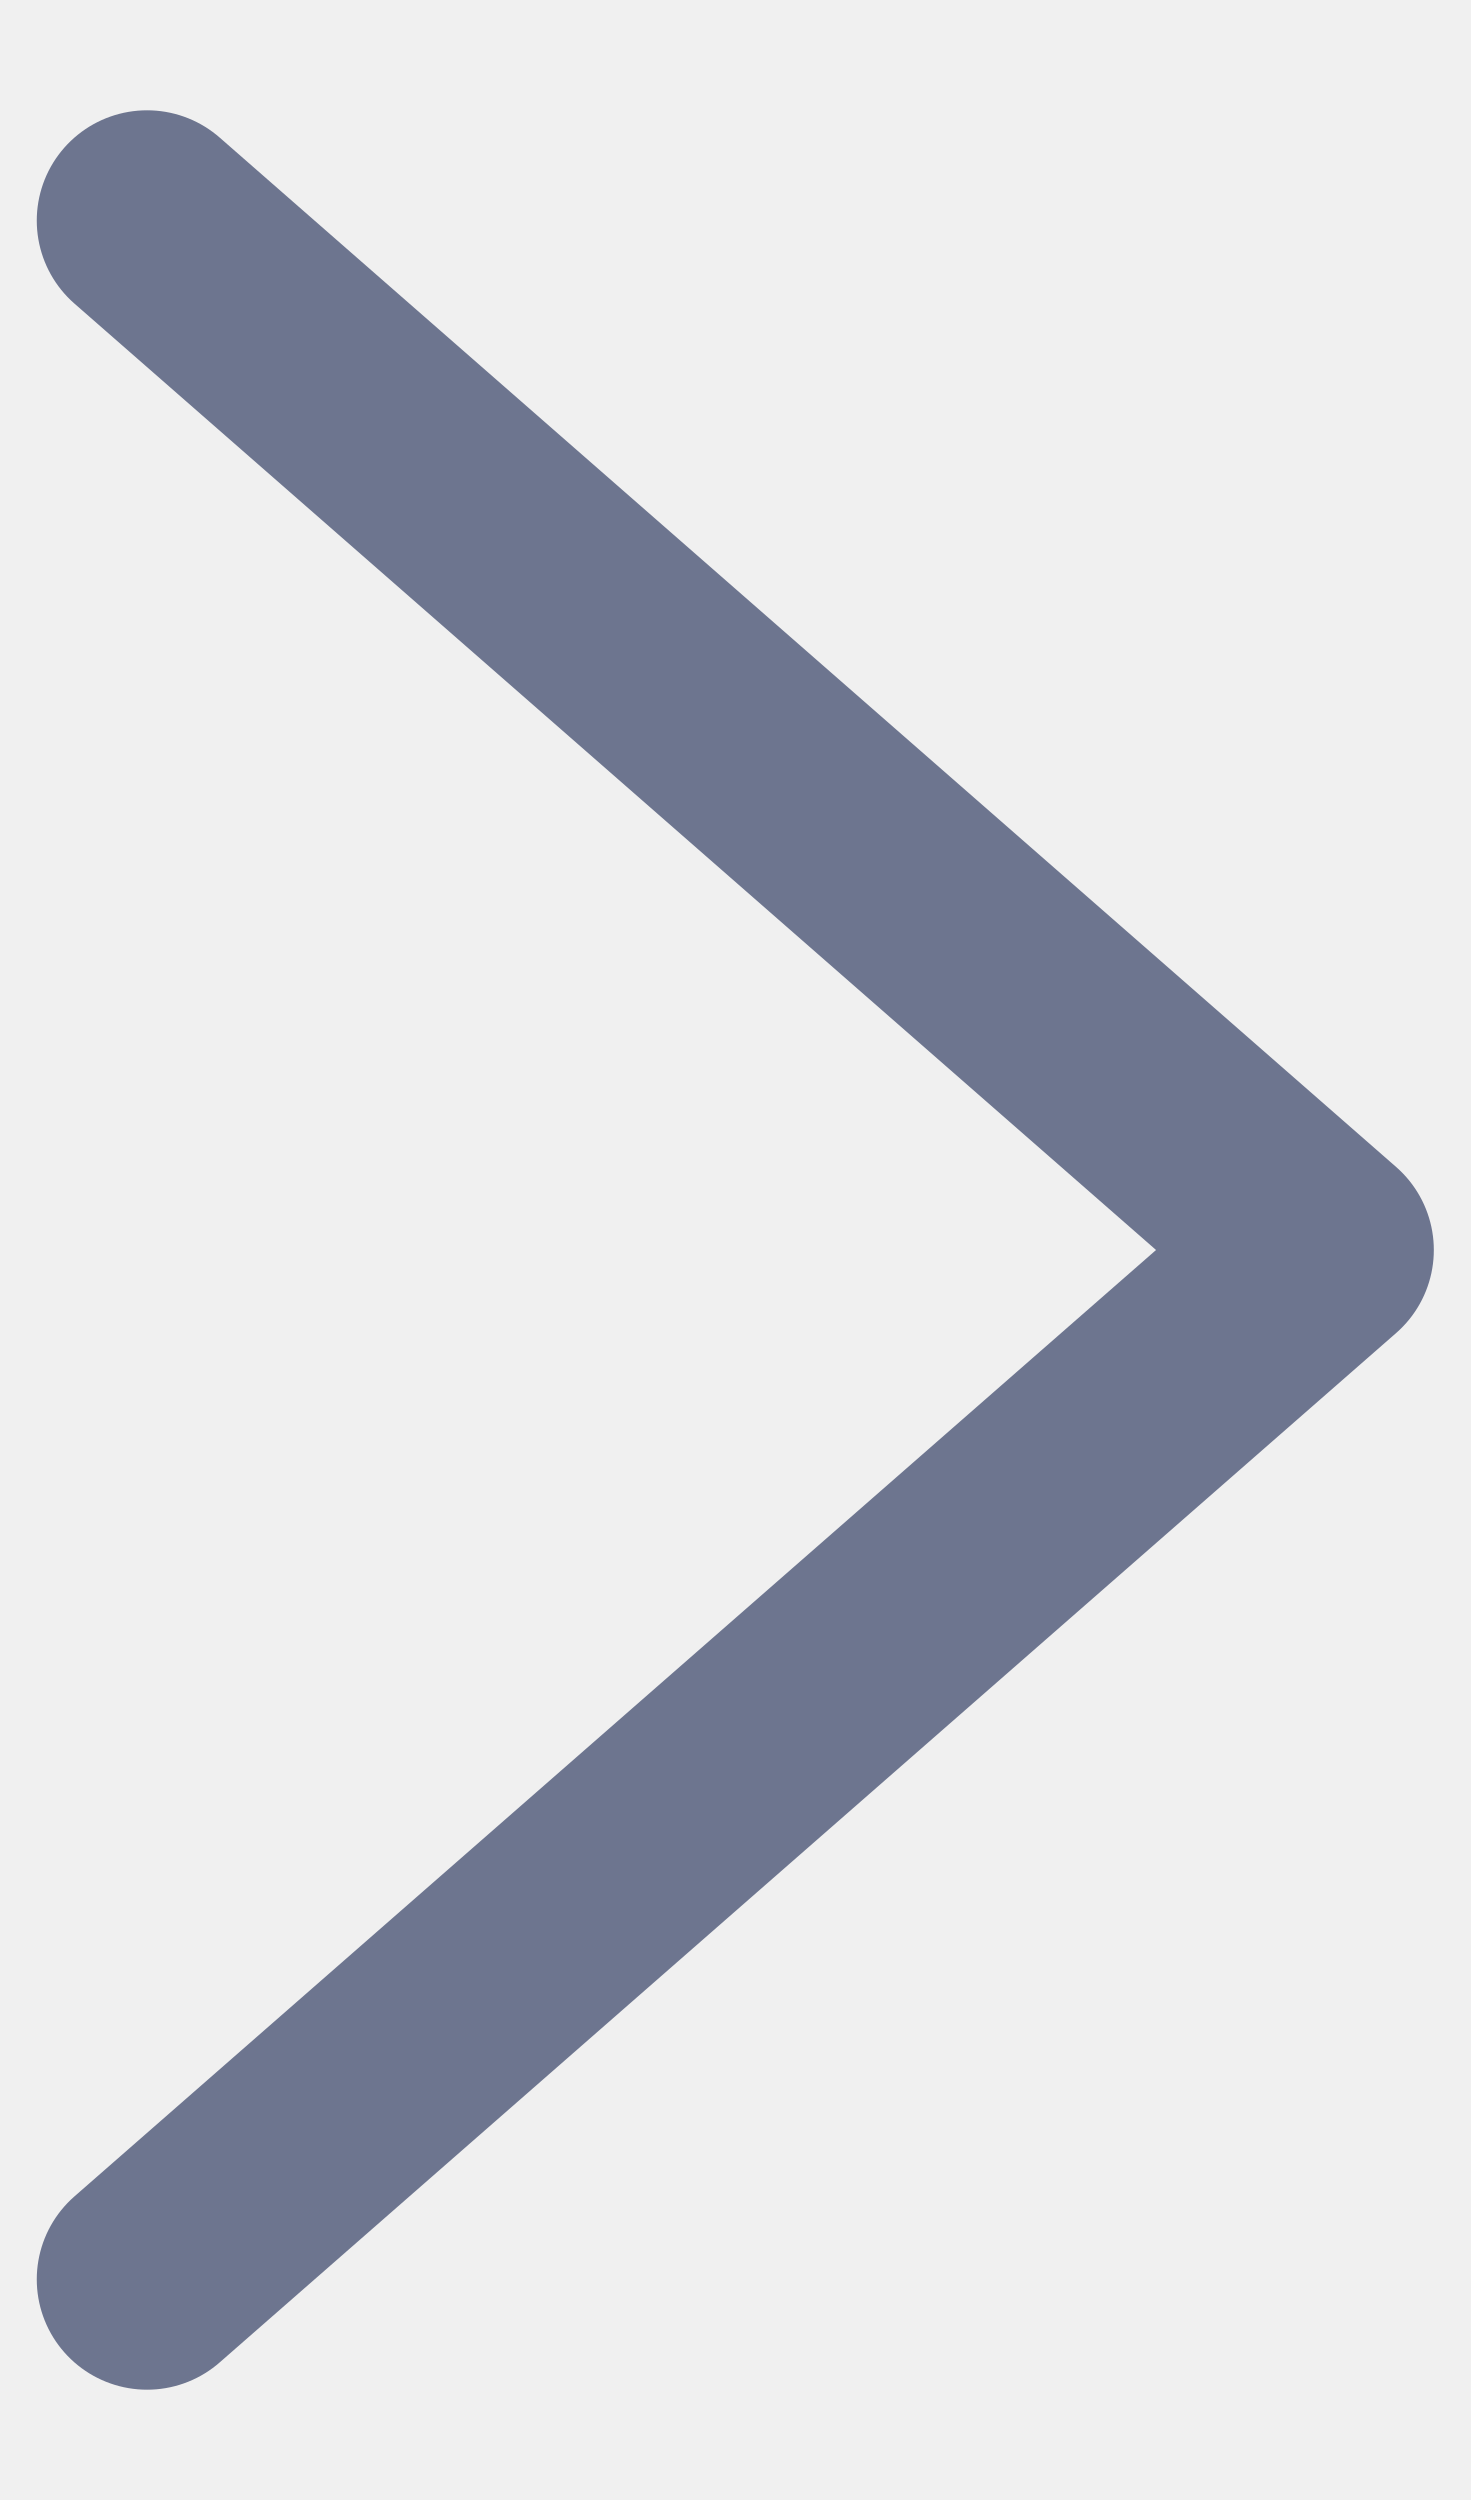
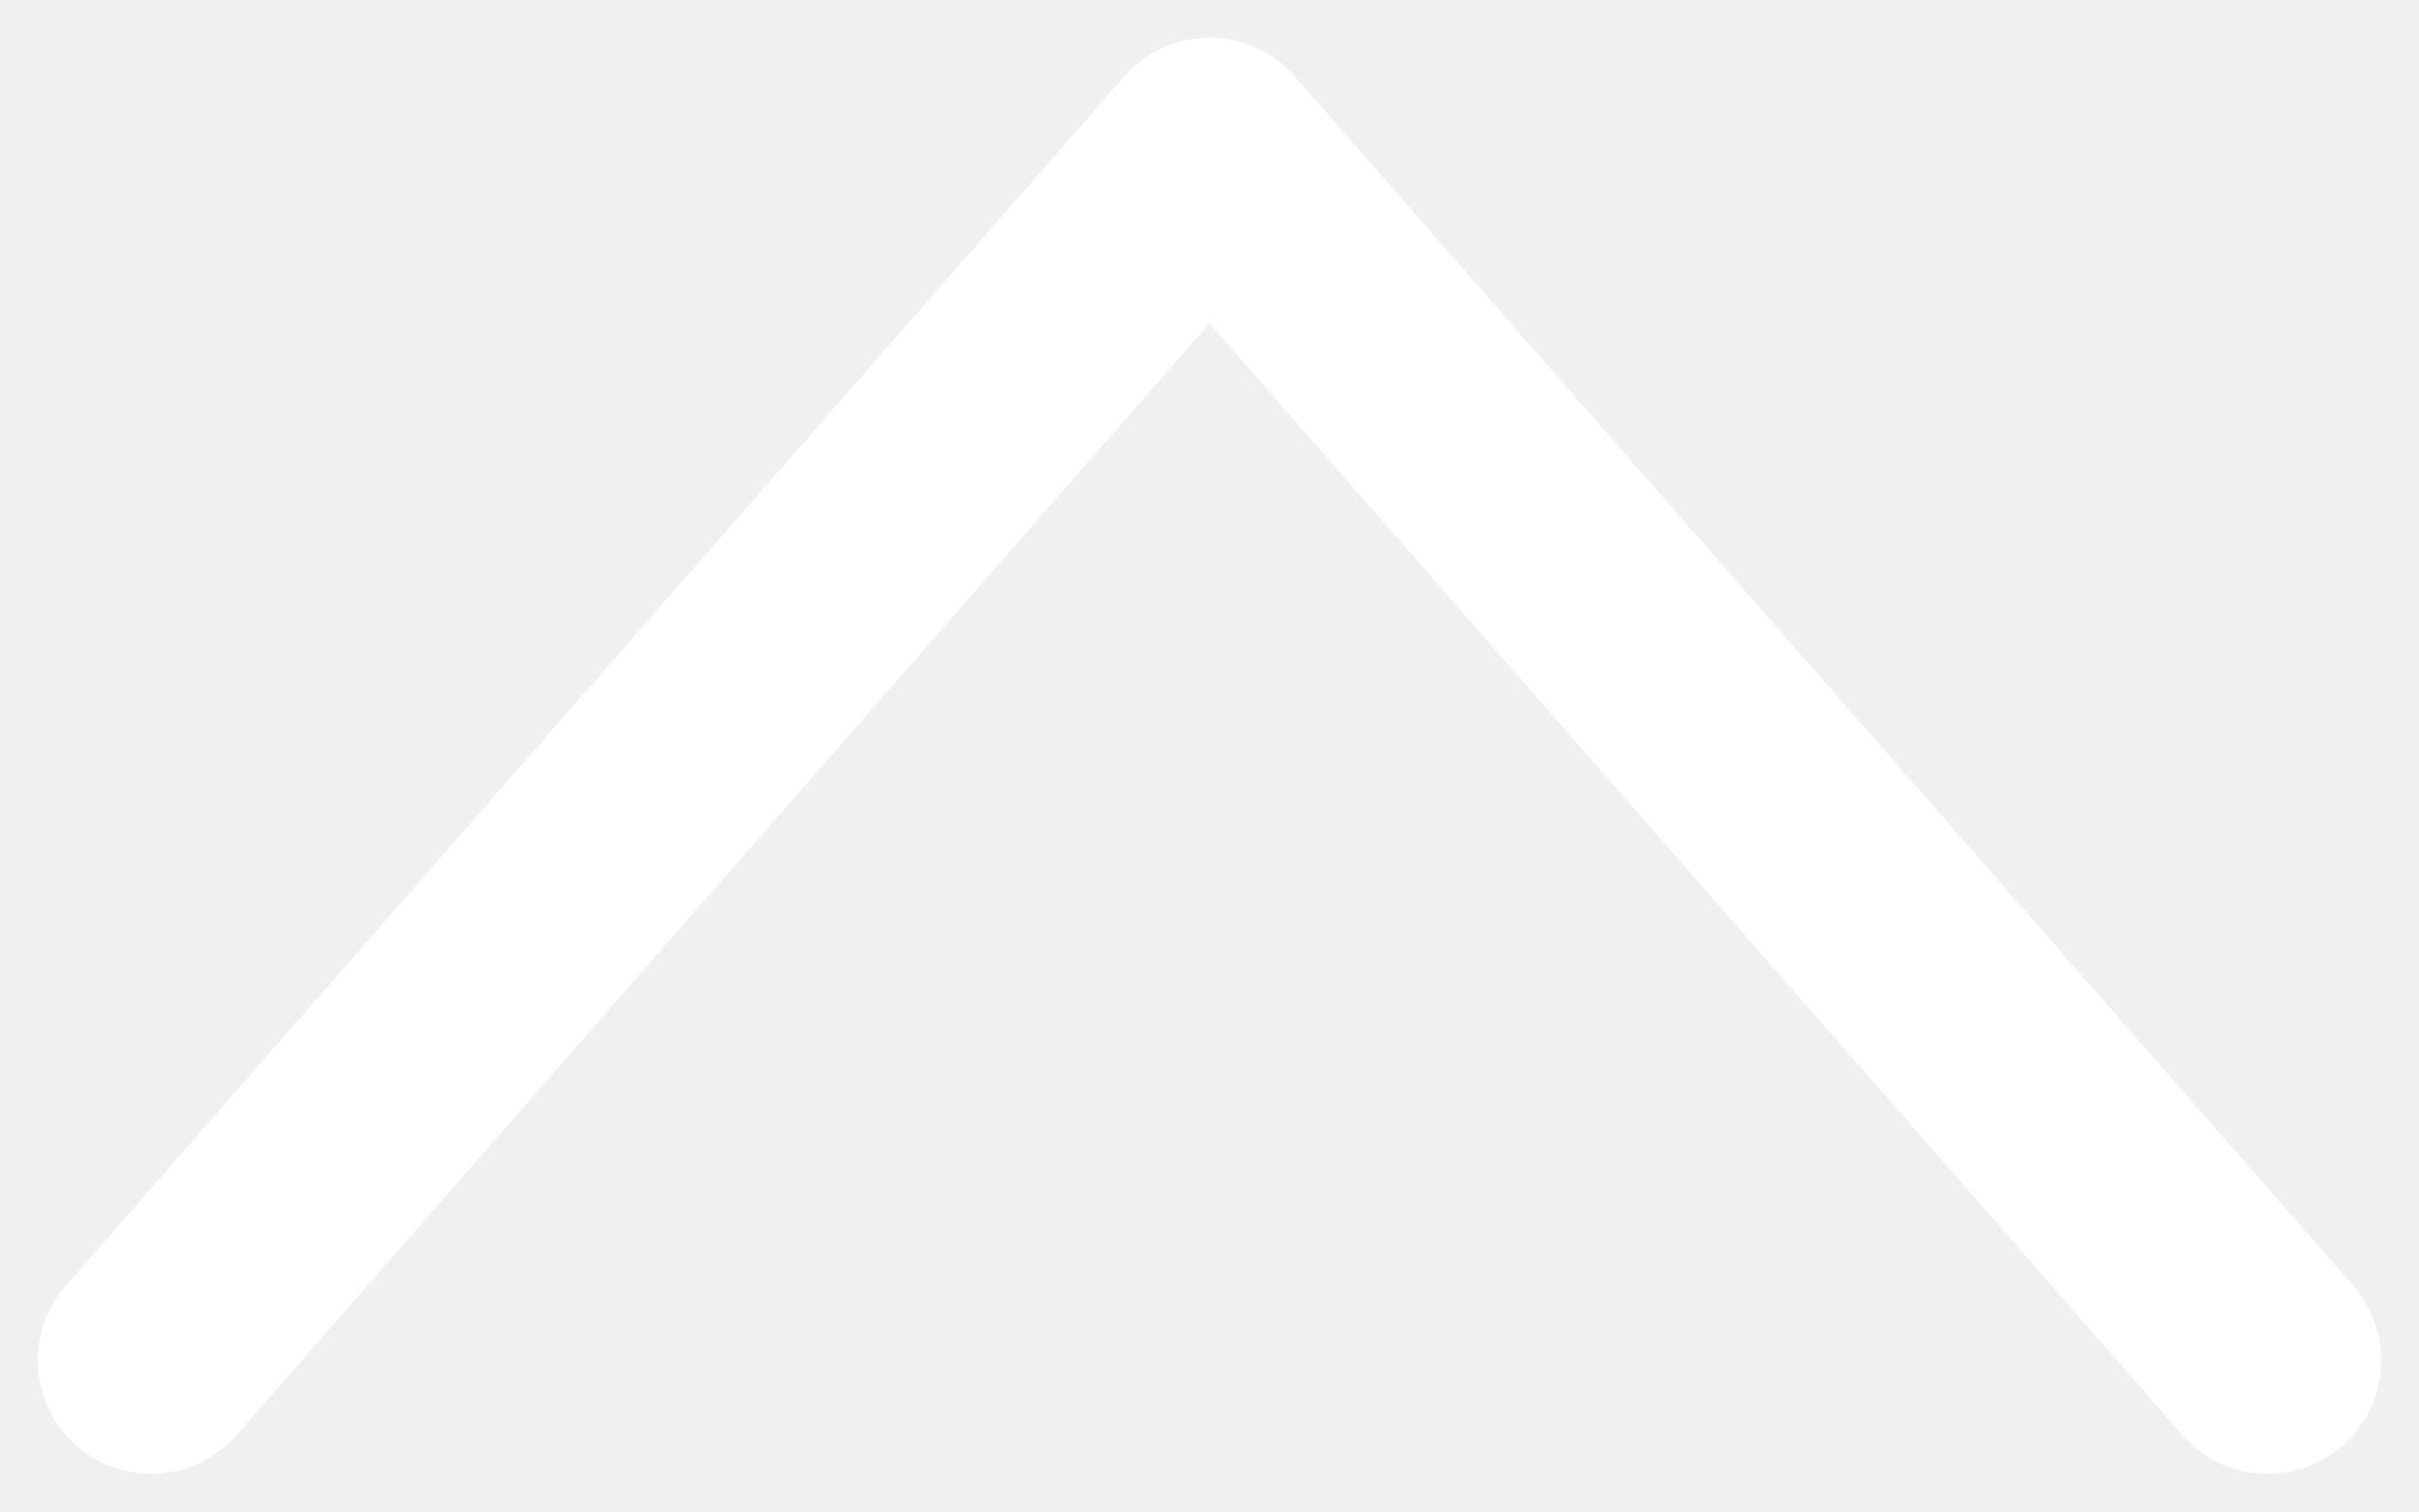
- <svg xmlns="http://www.w3.org/2000/svg" width="10" height="17" viewBox="0 0 10 17" fill="none">
-   <path d="M1 1.5L9 8.5L1 15.5" stroke="#6D758F" stroke-width="1.5" stroke-linecap="round" stroke-linejoin="round" />
+ <svg xmlns="http://www.w3.org/2000/svg" width="16" height="10" viewBox="0 0 16 10" fill="none">
+   <path d="M1 9L8 1L15 9" stroke="white" stroke-width="1.5" stroke-linecap="round" stroke-linejoin="round" />
</svg>
